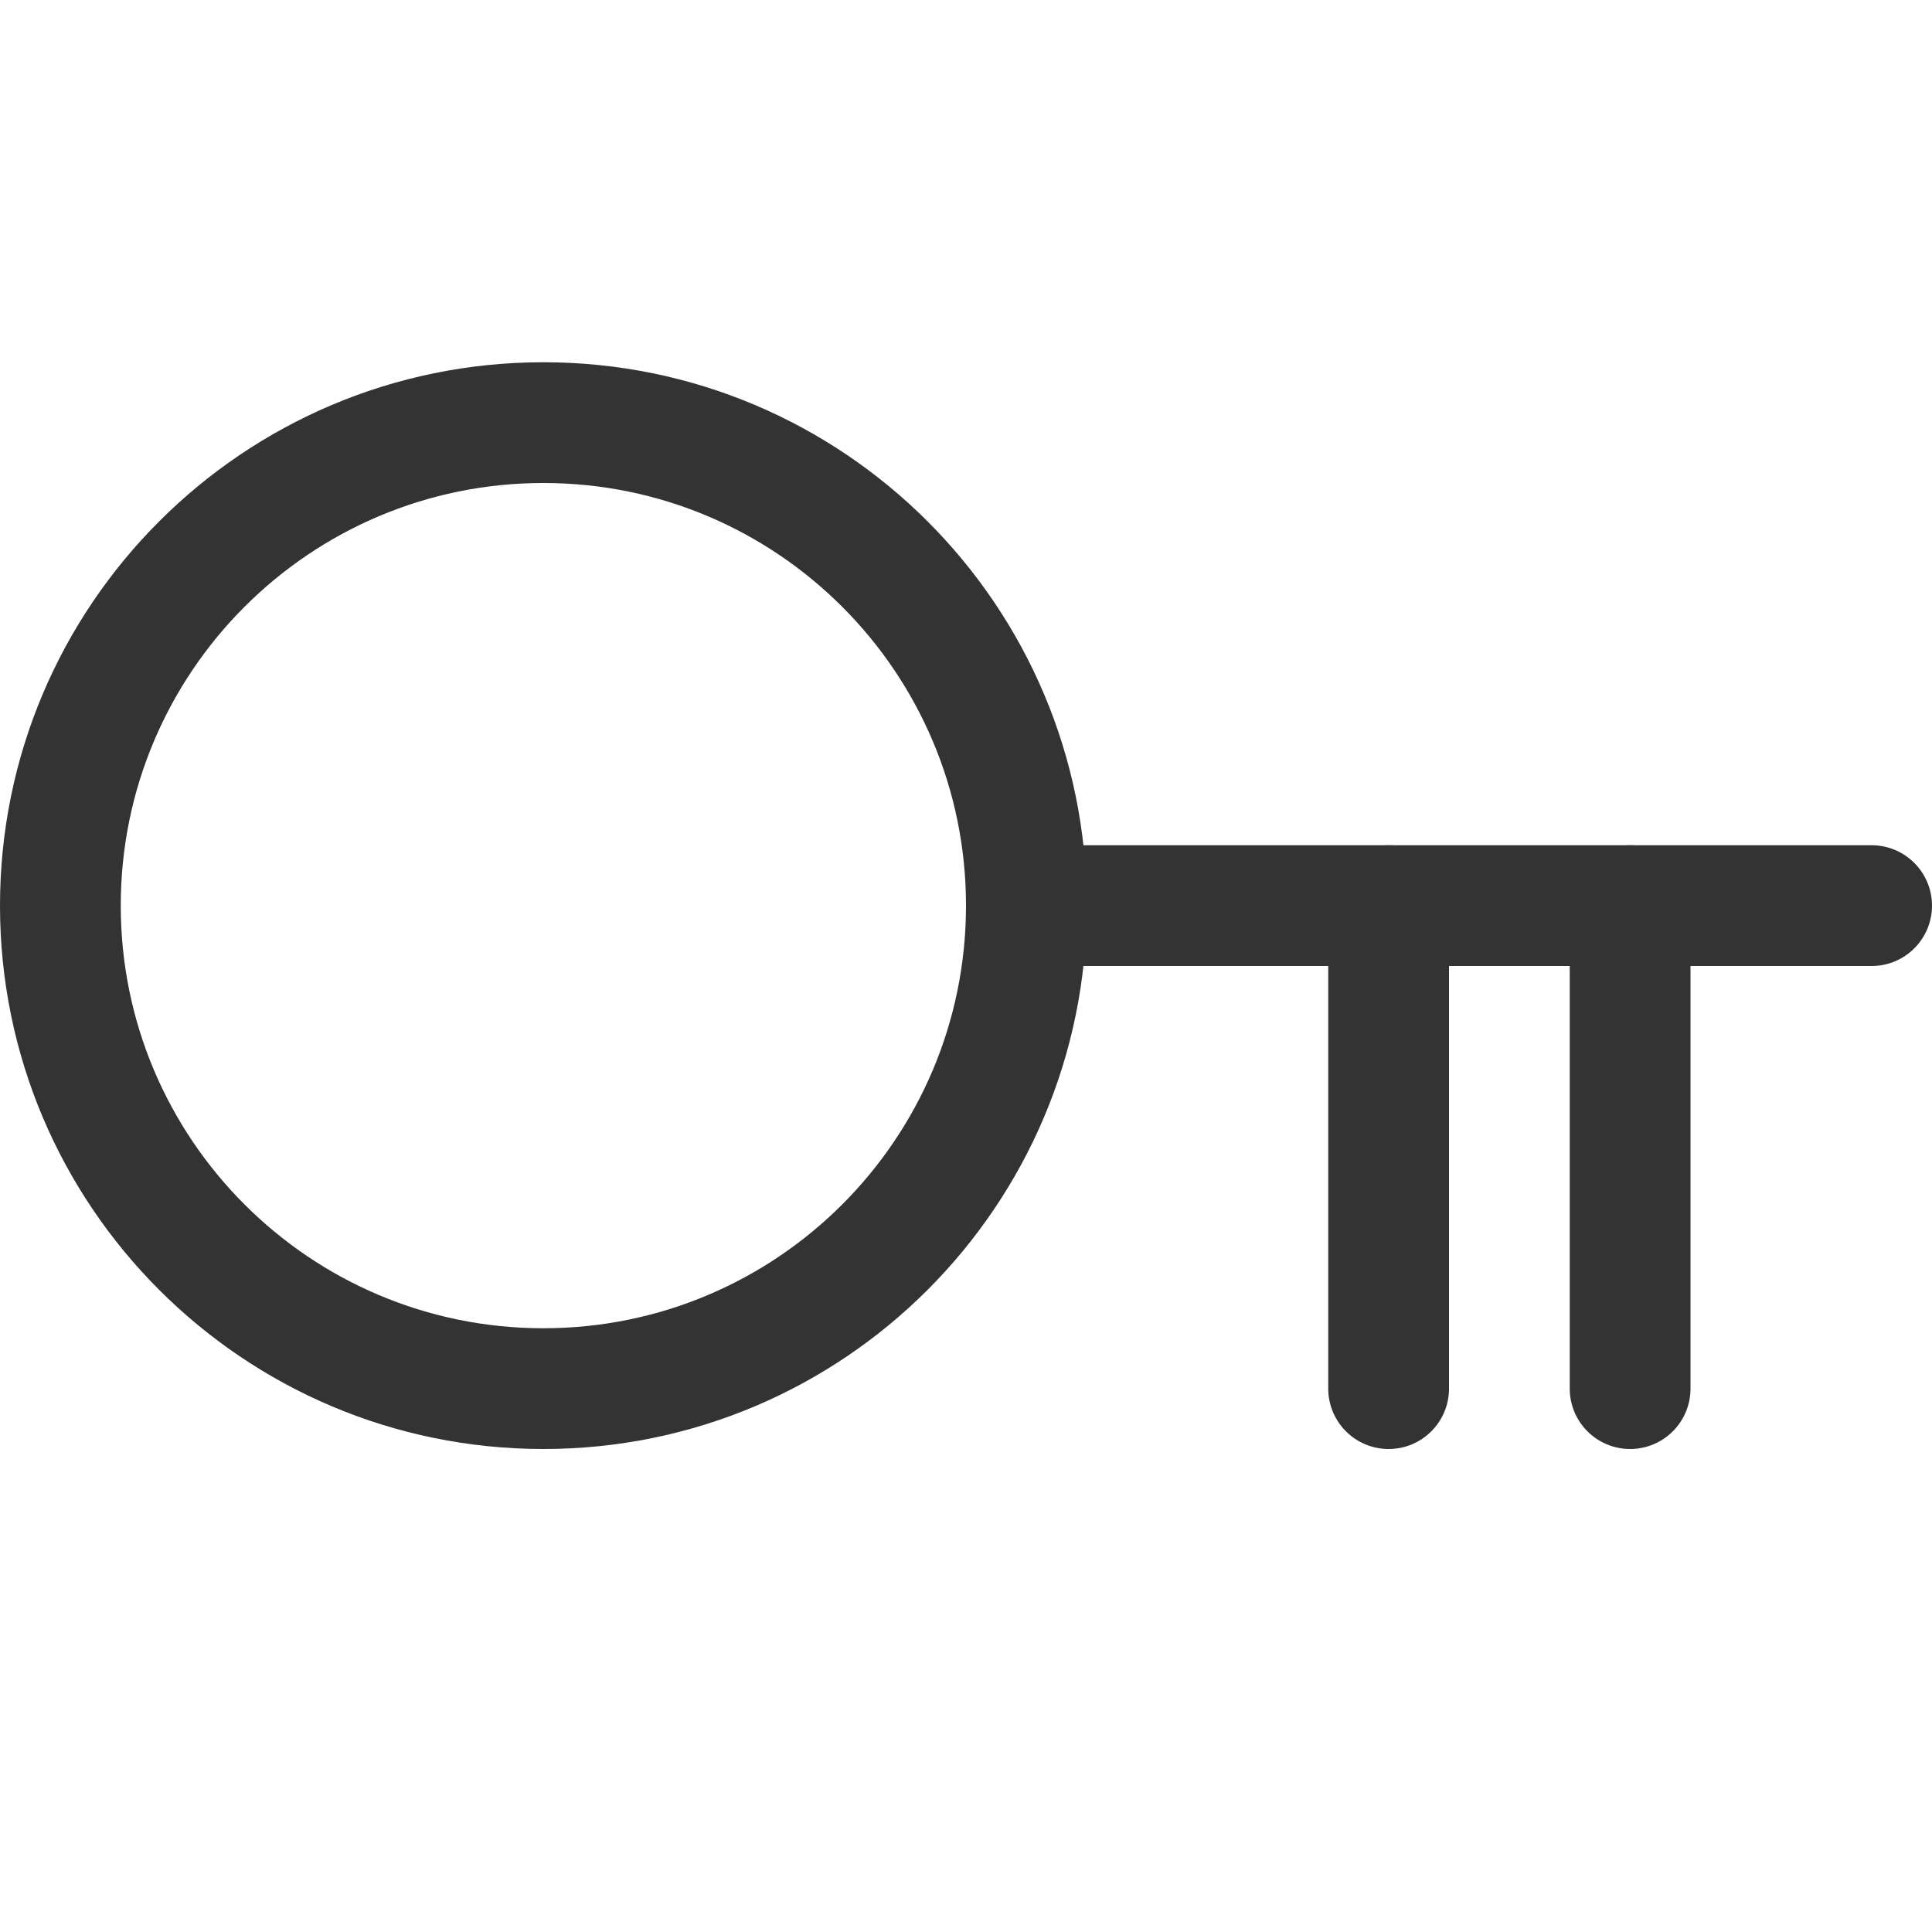
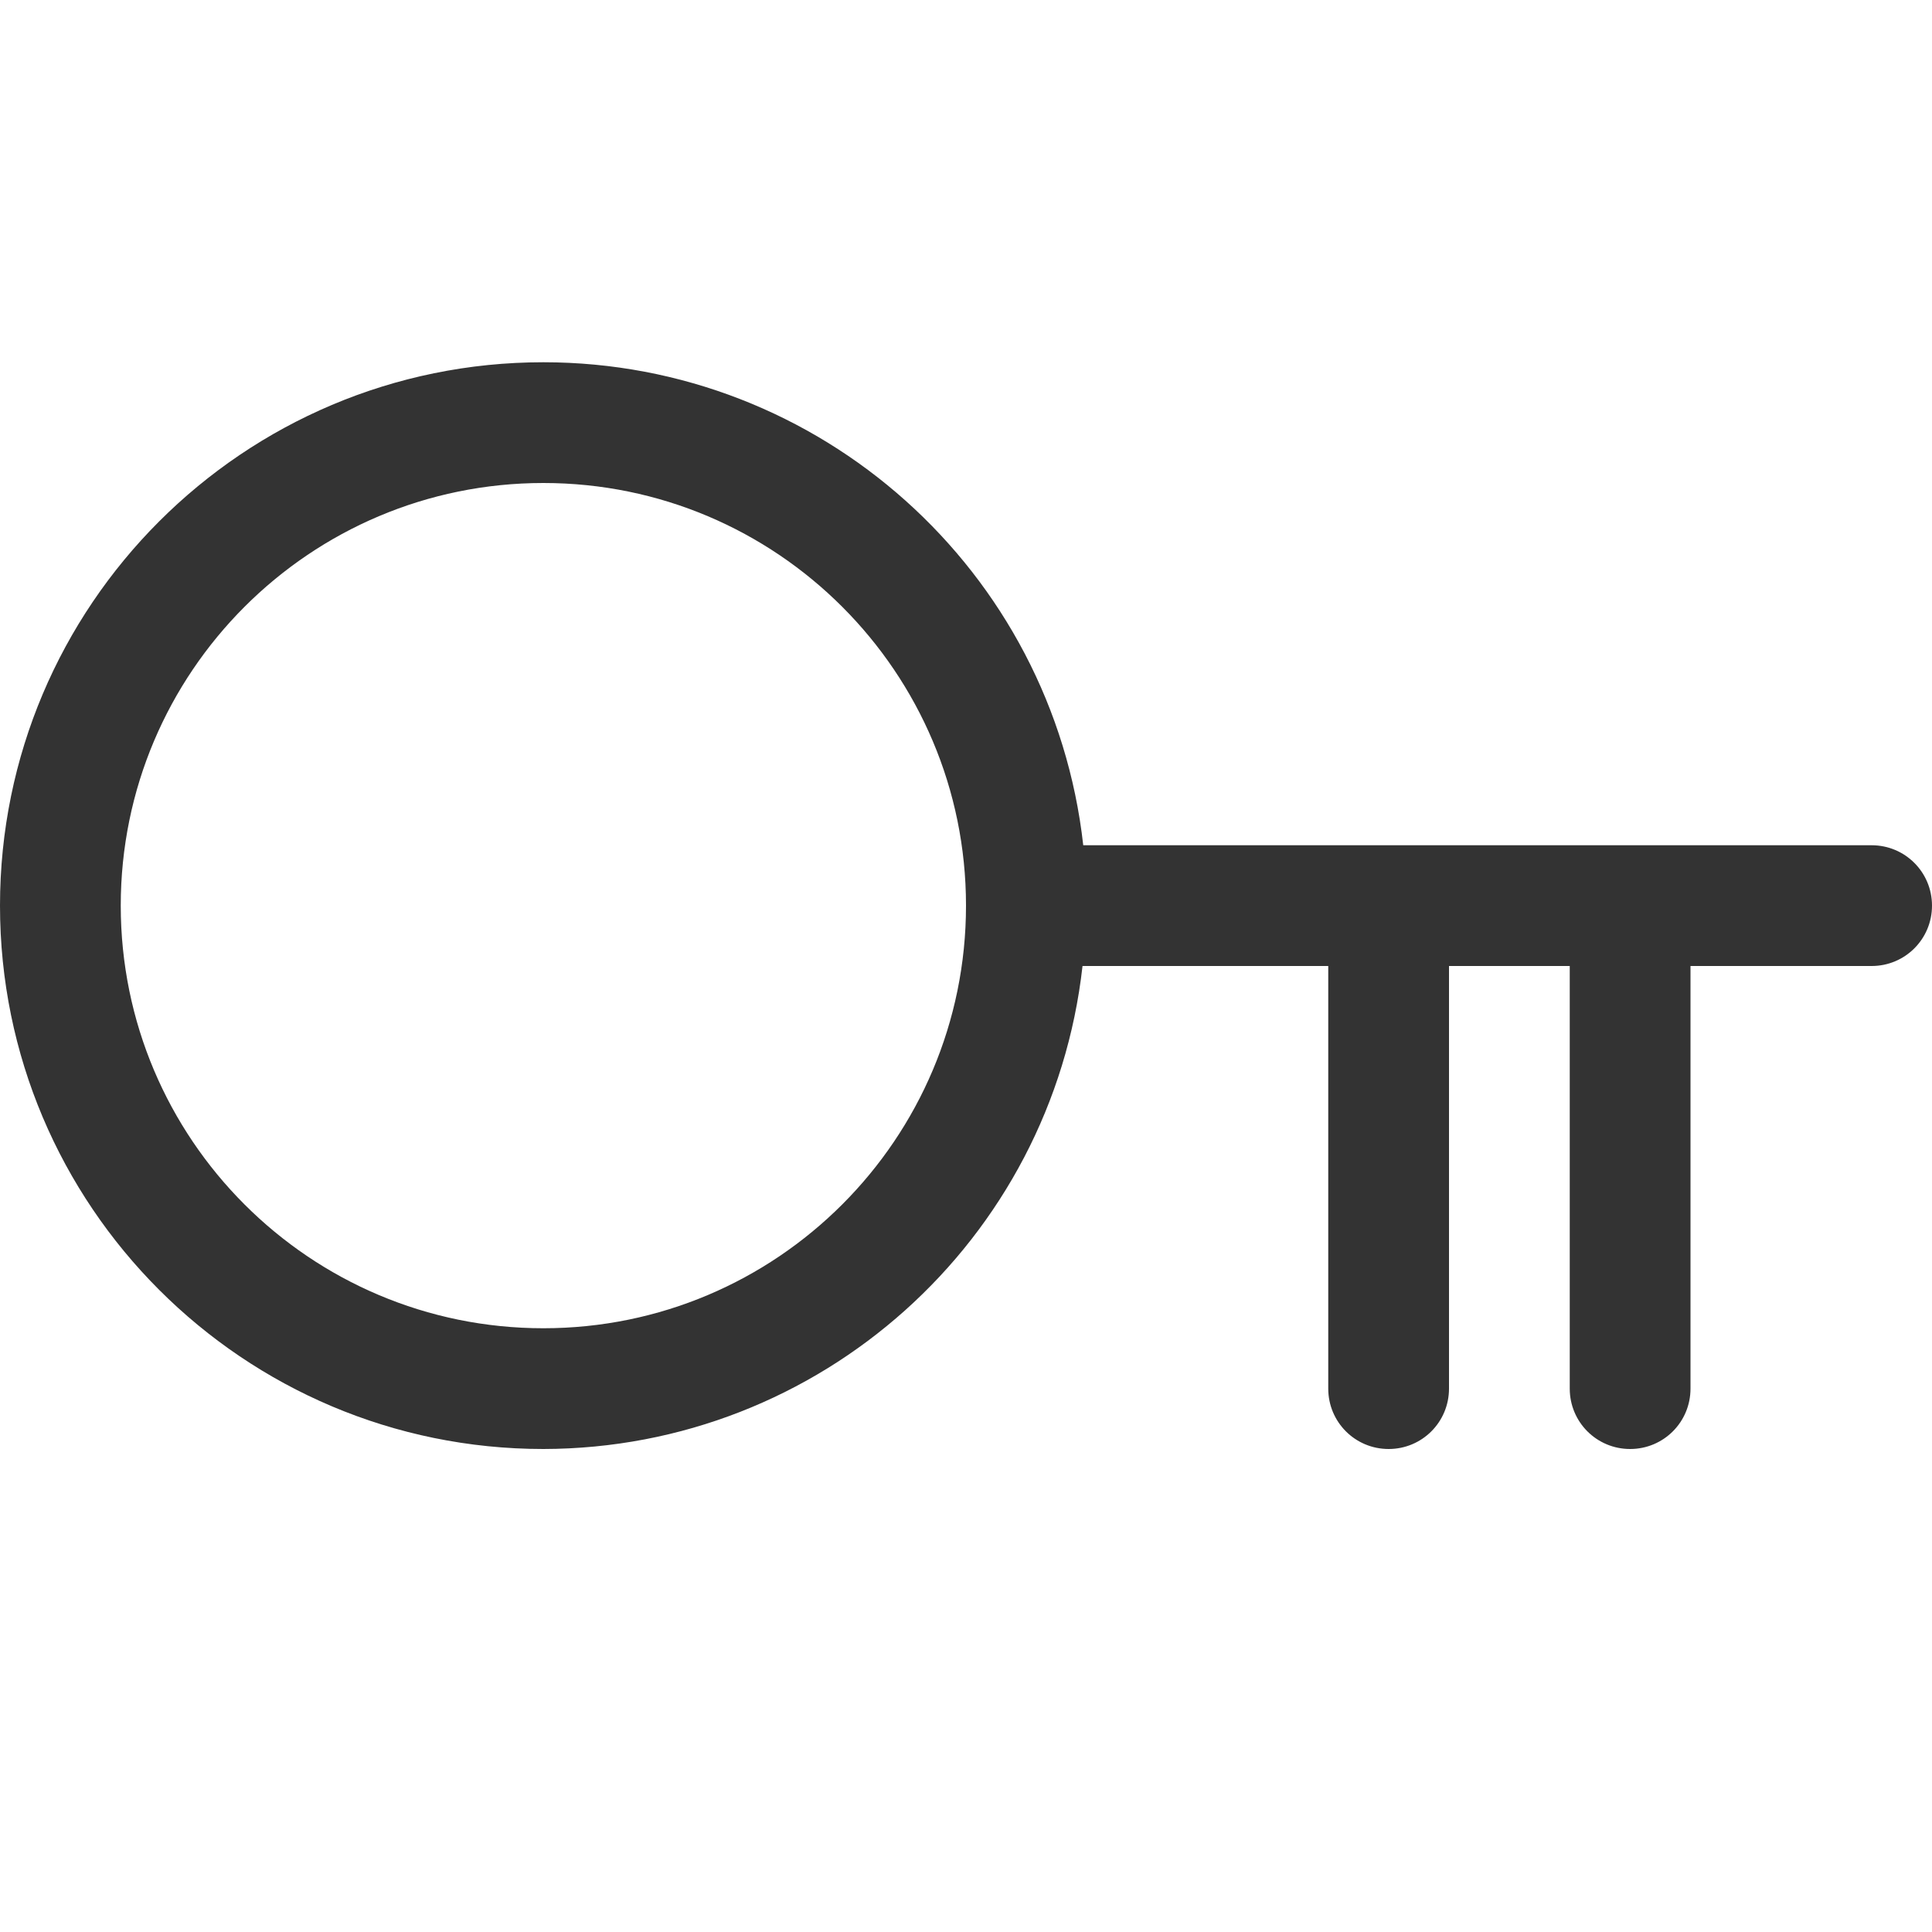
- <svg xmlns="http://www.w3.org/2000/svg" width="16px" height="16px" version="1.1" viewBox="0 0 16 16" id="svg111">
-   <defs id="defs115" />
-   <filter id="a" x="0" y="0" width="1" height="1">
-     <feColorMatrix in="SourceGraphic" values="0 0 0 0 1 0 0 0 0 1 0 0 0 0 1 0 0 0 1 0" id="feColorMatrix2" />
-   </filter>
-   <mask id="b">
-     <g filter="url(#a)" id="g7">
-       <path d="m0 0h16v16h-16z" fill-opacity=".3" id="path5" />
-     </g>
-   </mask>
-   <clipPath id="c">
-     <path d="m0 0h1024v800h-1024z" id="path10" />
-   </clipPath>
-   <mask id="d">
-     <g filter="url(#a)" id="g15">
-       <path d="m0 0h16v16h-16z" fill-opacity=".05" id="path13" />
-     </g>
-   </mask>
-   <clipPath id="e">
-     <path d="m0 0h1024v800h-1024z" id="path18" />
-   </clipPath>
-   <mask id="f">
-     <g filter="url(#a)" id="g23">
-       <path d="m0 0h16v16h-16z" fill-opacity=".05" id="path21" />
-     </g>
-   </mask>
-   <clipPath id="g">
-     <path d="m0 0h1024v800h-1024z" id="path26" />
-   </clipPath>
-   <mask id="h">
-     <g filter="url(#a)" id="g31">
-       <path d="m0 0h16v16h-16z" fill-opacity=".05" id="path29" />
-     </g>
-   </mask>
-   <clipPath id="i">
-     <path d="m0 0h1024v800h-1024z" id="path34" />
-   </clipPath>
-   <mask id="j">
-     <g filter="url(#a)" id="g39">
-       <path d="m0 0h16v16h-16z" fill-opacity=".05" id="path37" />
-     </g>
-   </mask>
-   <clipPath id="k">
-     <path d="m0 0h1024v800h-1024z" id="path42" />
-   </clipPath>
-   <mask id="l">
-     <g filter="url(#a)" id="g47">
-       <path d="m0 0h16v16h-16z" fill-opacity=".05" id="path45" />
-     </g>
-   </mask>
-   <clipPath id="m">
-     <path d="m0 0h1024v800h-1024z" id="path50" />
-   </clipPath>
-   <mask id="n">
-     <g filter="url(#a)" id="g55">
-       <path d="m0 0h16v16h-16z" fill-opacity=".05" id="path53" />
-     </g>
-   </mask>
-   <clipPath id="o">
-     <path d="m0 0h1024v800h-1024z" id="path58" />
-   </clipPath>
-   <mask id="p">
-     <g filter="url(#a)" id="g63">
-       <path d="m0 0h16v16h-16z" fill-opacity=".3" id="path61" />
-     </g>
-   </mask>
-   <clipPath id="q">
-     <path d="m0 0h1024v800h-1024z" id="path66" />
-   </clipPath>
-   <mask id="r">
-     <g filter="url(#a)" id="g71">
-       <path d="m0 0h16v16h-16z" fill-opacity=".5" id="path69" />
-     </g>
-   </mask>
-   <clipPath id="s">
-     <path d="m0 0h1024v800h-1024z" id="path74" />
-   </clipPath>
-   <mask id="t">
-     <g filter="url(#a)" id="g79">
-       <path d="m0 0h16v16h-16z" fill-opacity=".4" id="path77" />
-     </g>
-   </mask>
-   <clipPath id="u">
-     <path d="m0 0h1024v800h-1024z" id="path82" />
-   </clipPath>
-   <mask id="v">
-     <g filter="url(#a)" id="g87">
-       <path d="m0 0h16v16h-16z" fill-opacity=".4" id="path85" />
-     </g>
-   </mask>
-   <clipPath id="w">
-     <path d="m0 0h1024v800h-1024z" id="path90" />
-   </clipPath>
-   <mask id="x">
-     <g filter="url(#a)" id="g95">
-       <path d="m0 0h16v16h-16z" fill-opacity=".5" id="path93" />
-     </g>
-   </mask>
-   <clipPath id="y">
-     <path d="m0 0h1024v800h-1024z" id="path98" />
-   </clipPath>
-   <mask id="z">
-     <g filter="url(#a)" id="g103">
-       <path d="m0 0h16v16h-16z" fill-opacity=".5" id="path101" />
-     </g>
-   </mask>
-   <clipPath id="A">
-     <path d="m0 0h1024v800h-1024z" id="path106" />
-   </clipPath>
-   <rect id="rect507" width="8" height="1" x="8" y="7" rx="0.5" ry="0.5" style="fill:#333333" />
-   <rect id="rect568" width="1" height="5" x="11" y="7" rx="0.5" ry="0.5" style="fill:#333333" />
-   <rect id="rect570" width="1" height="5" x="13" y="7" rx="0.5" ry="0.5" style="fill:#333333" />
-   <path id="path410" d="M 4.5 3 A 4.5 4.5 0 0 0 0 7.5 A 4.5 4.5 0 0 0 4.5 12 A 4.5 4.5 0 0 0 9 7.5 A 4.5 4.5 0 0 0 4.5 3 z M 4.5 4 A 3.5 3.5 0 0 1 8 7.5 A 3.5 3.5 0 0 1 4.5 11 A 3.5 3.5 0 0 1 1 7.5 A 3.5 3.5 0 0 1 4.5 4 z " style="fill:#333333" />
+ <svg xmlns="http://www.w3.org/2000/svg" width="16px" height="16px" version="1.1" viewBox="0 0 16 16">
+   <path d="m4.5 3a4.5 4.5 0 0 0-4.5 4.5 4.5 4.5 0 0 0 4.5 4.5 4.5 4.5 0 0 0 4.465-4h2.035v3.5c0 0.277 0.223 0.5 0.5 0.5s0.5-0.223 0.5-0.5v-3.5h1v3.5c0 0.277 0.223 0.5 0.5 0.5s0.5-0.223 0.5-0.5v-3.5h1.5c0.277 0 0.5-0.223 0.5-0.5s-0.223-0.5-0.5-0.5h-6.529a4.5 4.5 0 0 0-4.471-4zm0 1a3.5 3.5 0 0 1 3.5 3.5 3.5 3.5 0 0 1-3.5 3.5 3.5 3.5 0 0 1-3.5-3.5 3.5 3.5 0 0 1 3.5-3.5z" fill="#333333" />
</svg>
